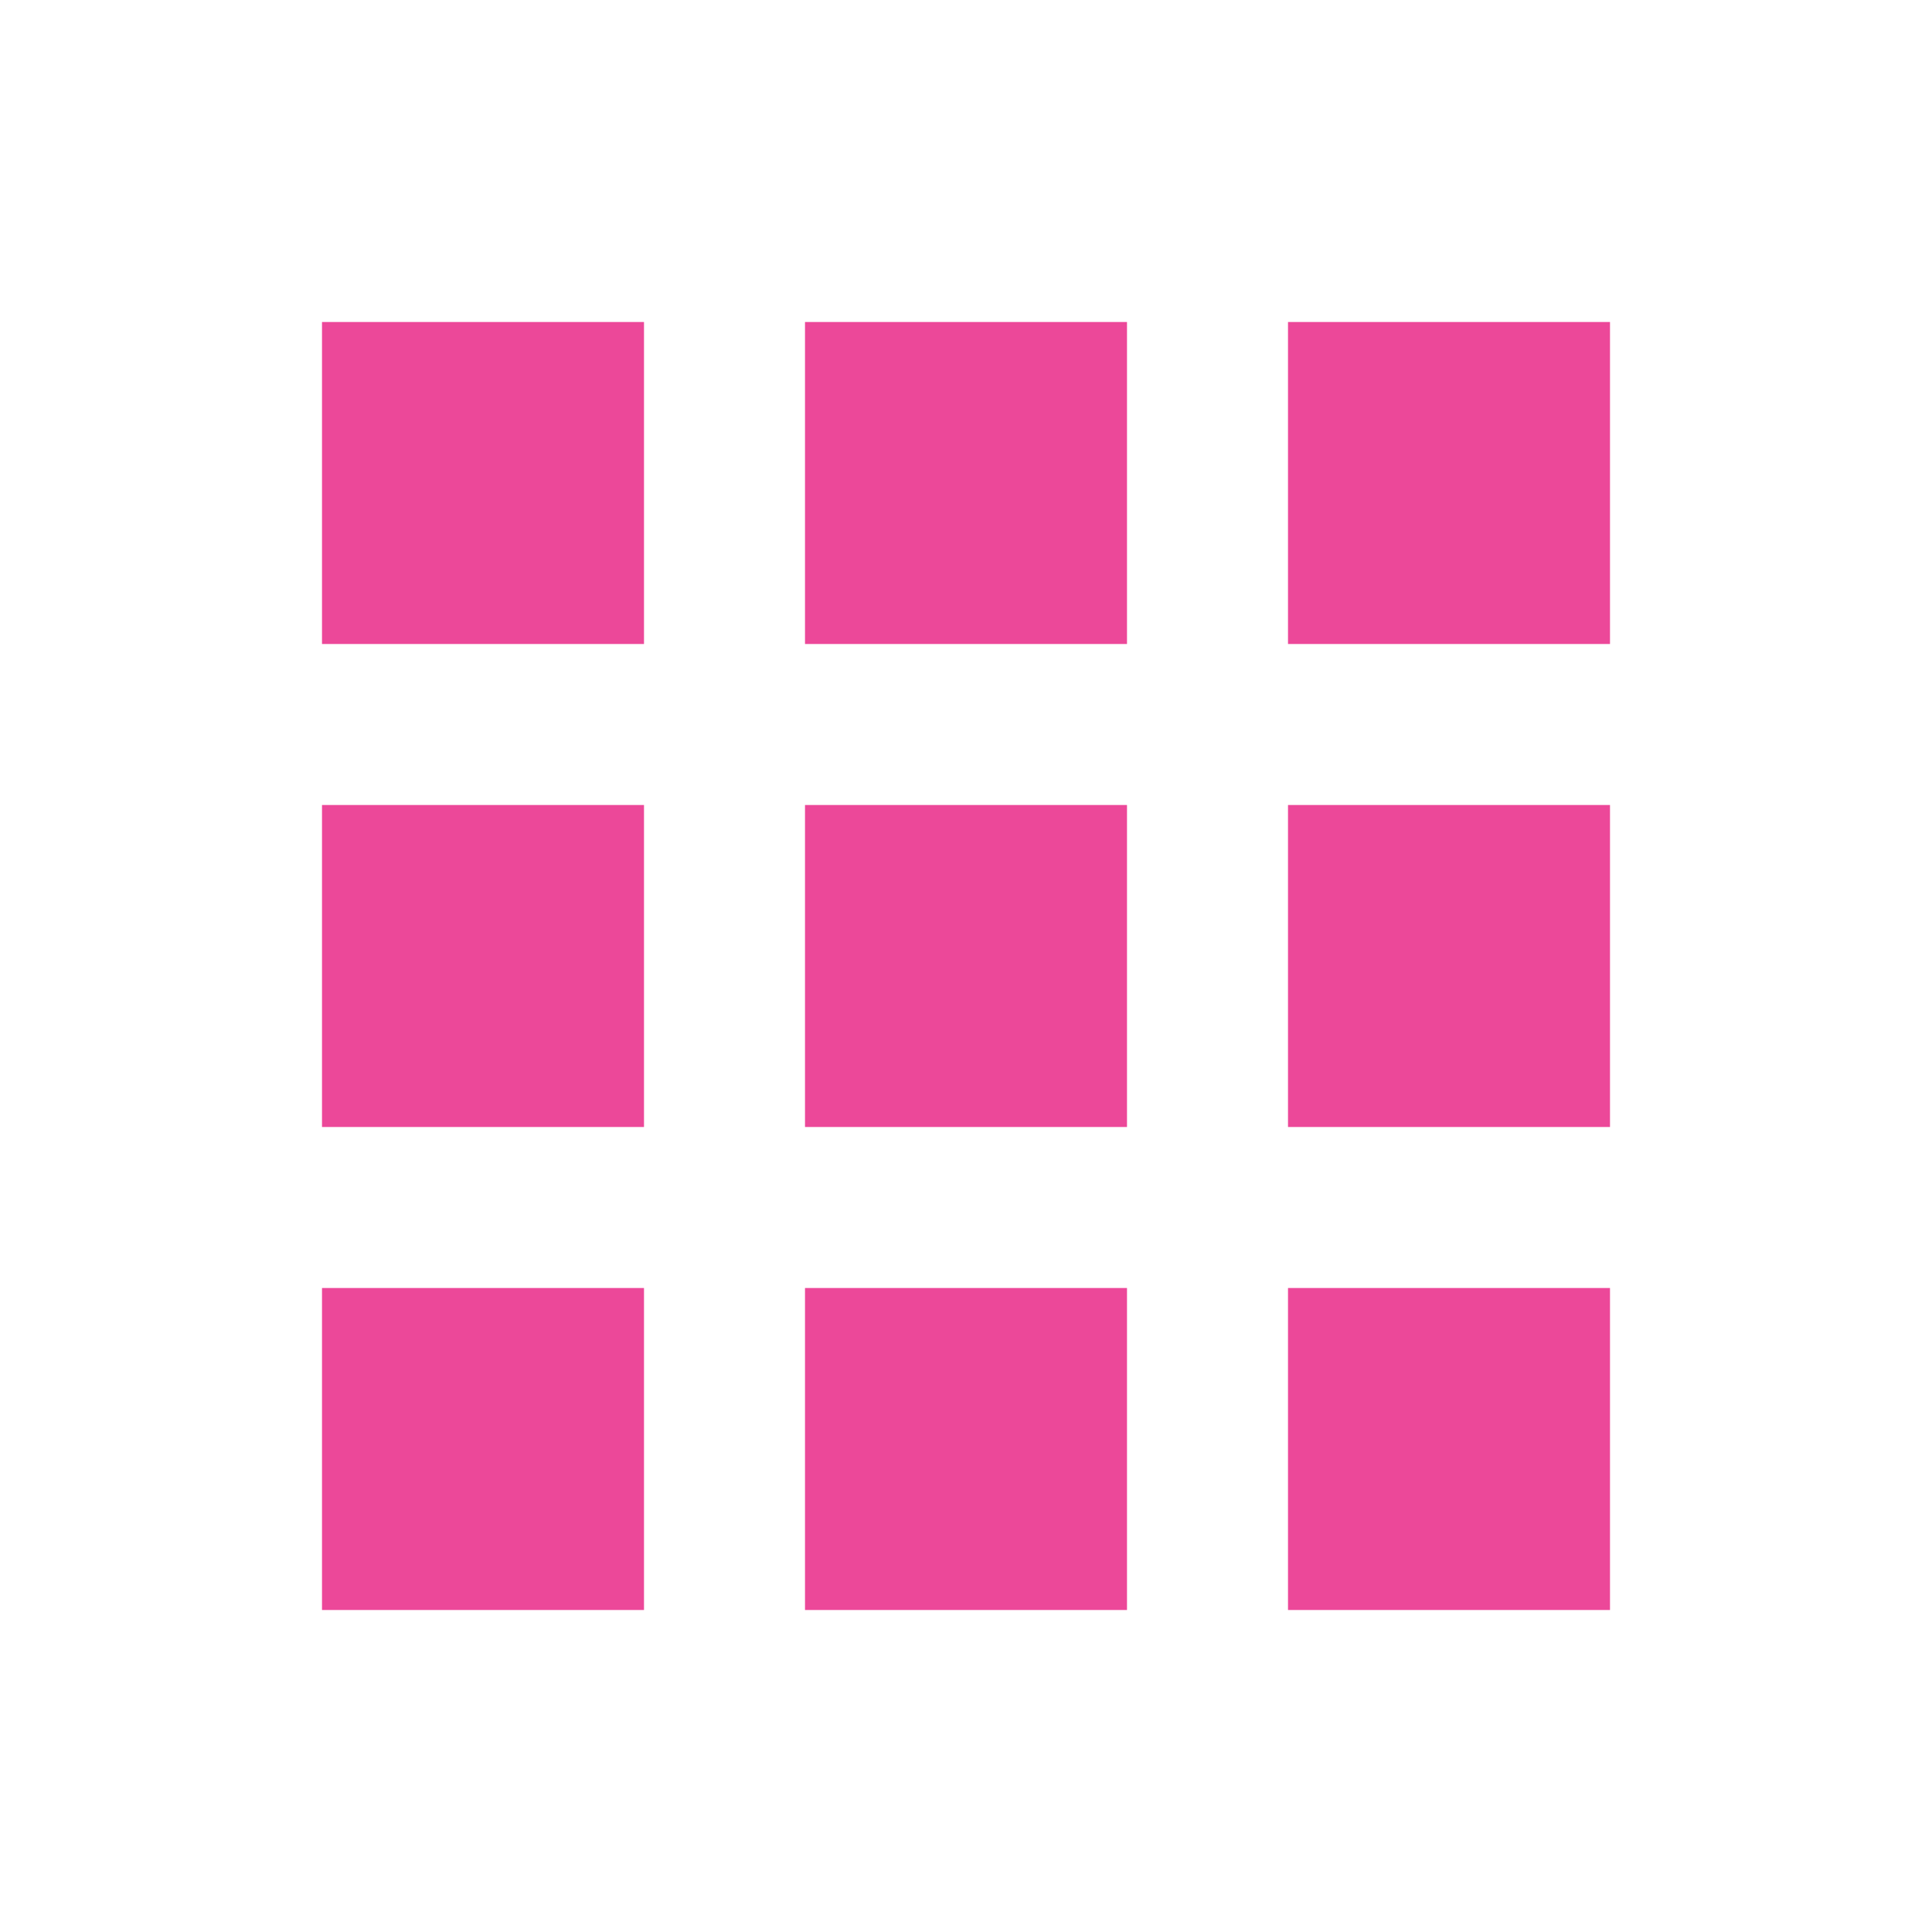
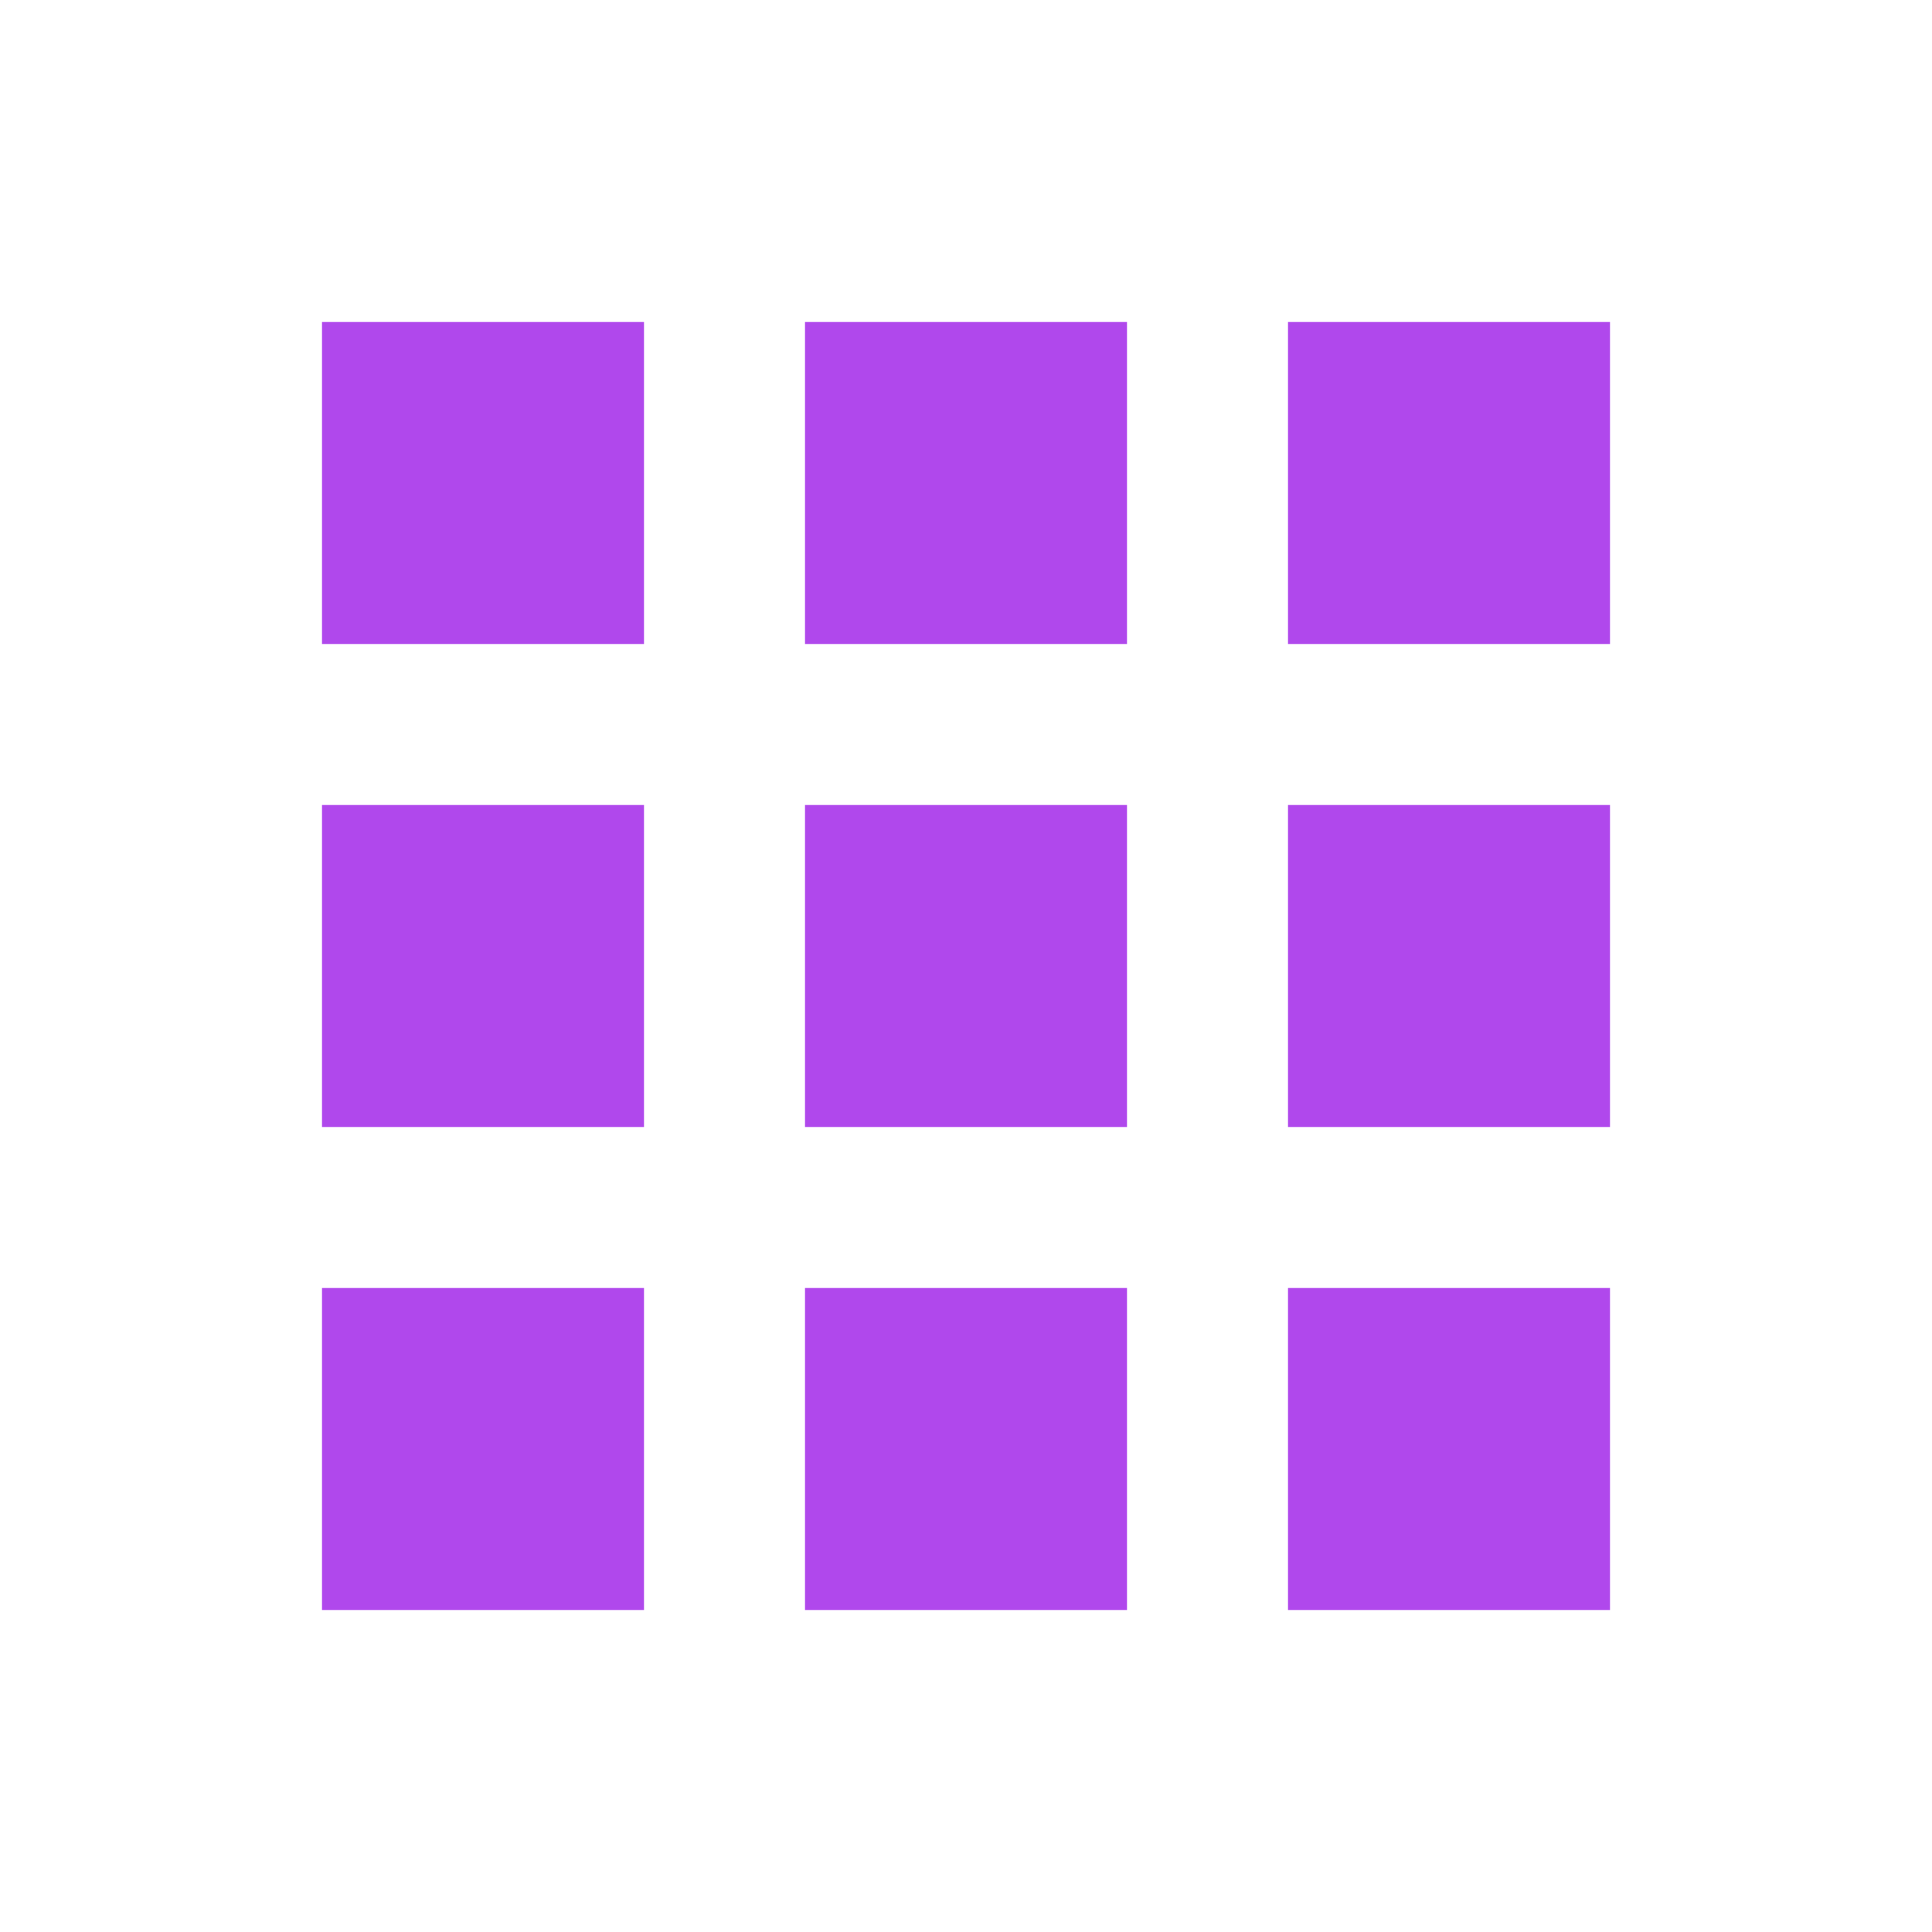
- <svg xmlns="http://www.w3.org/2000/svg" version="1.1" width="24" height="24" viewBox="0 0 24 24" fill="#ec4899">
+ <svg xmlns="http://www.w3.org/2000/svg" version="1.1" width="24" height="24" viewBox="0 0 24 24" fill="#b048ec">
  <path d="M16,20H20V16H16M16,14H20V10H16M10,8H14V4H10M16,8H20V4H16M10,14H14V10H10M4,14H8V10H4M4,20H8V16H4M10,20H14V16H10M4,8H8V4H4V8Z" />
</svg>
